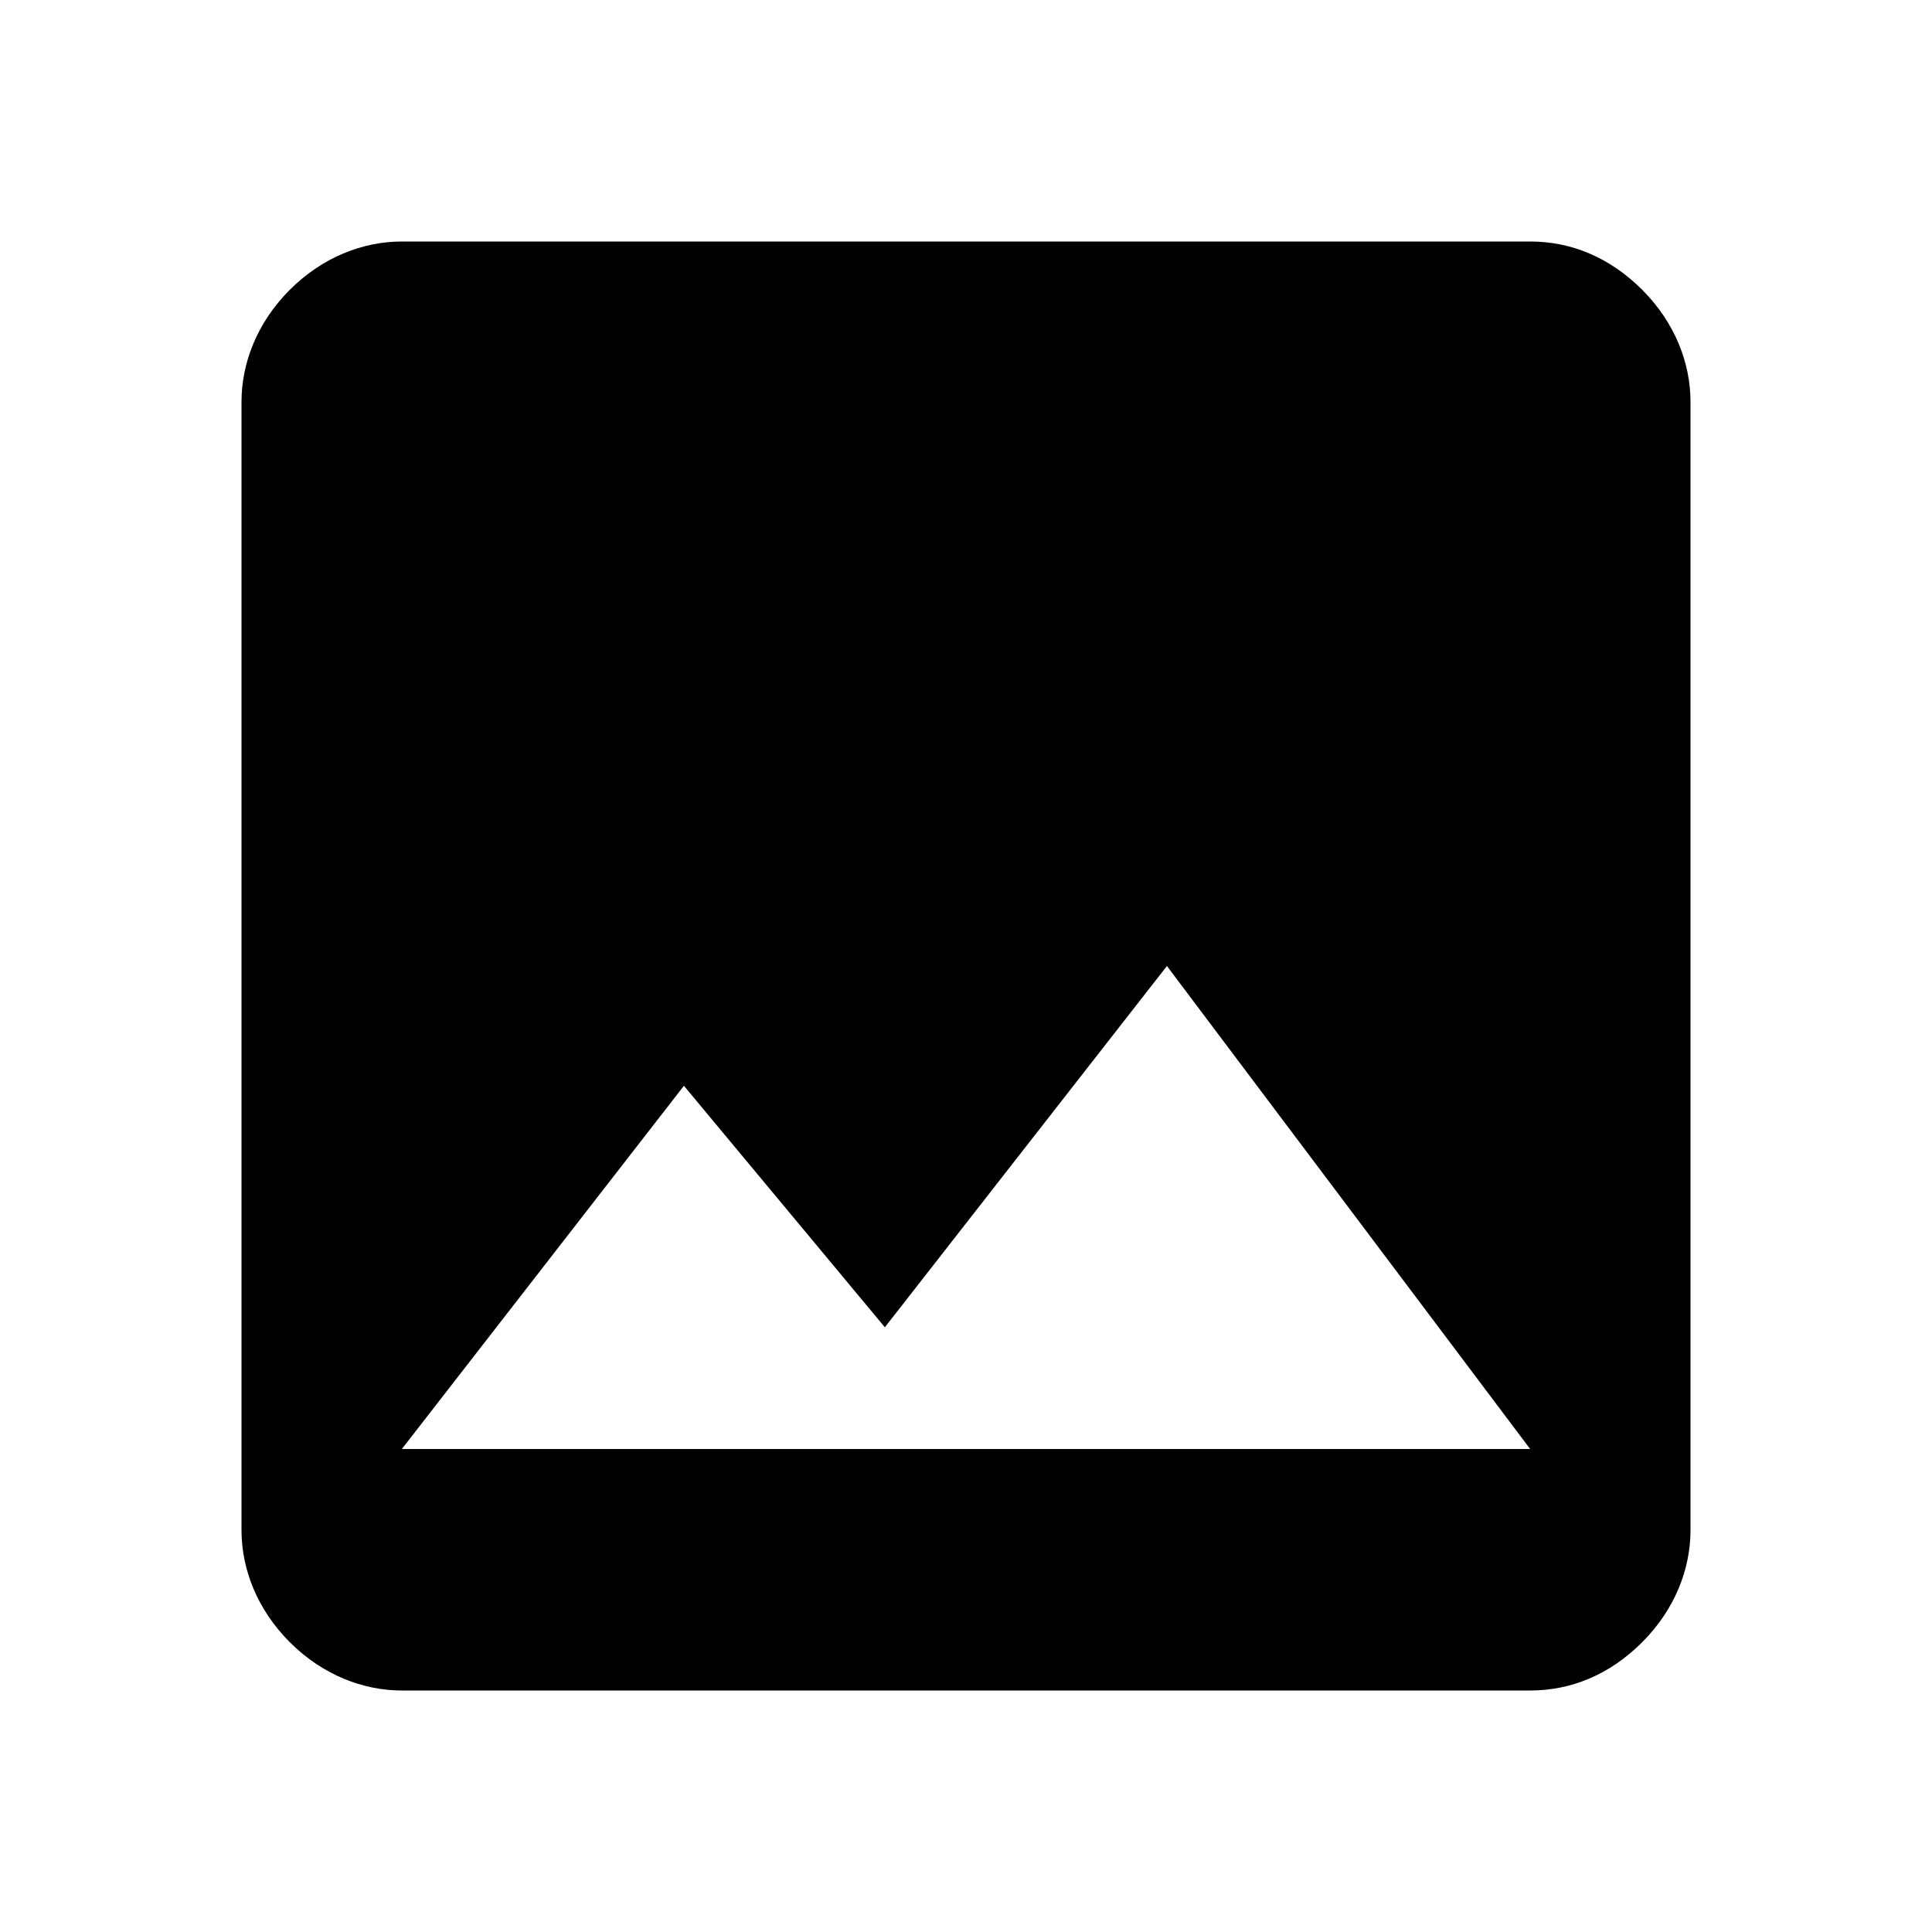
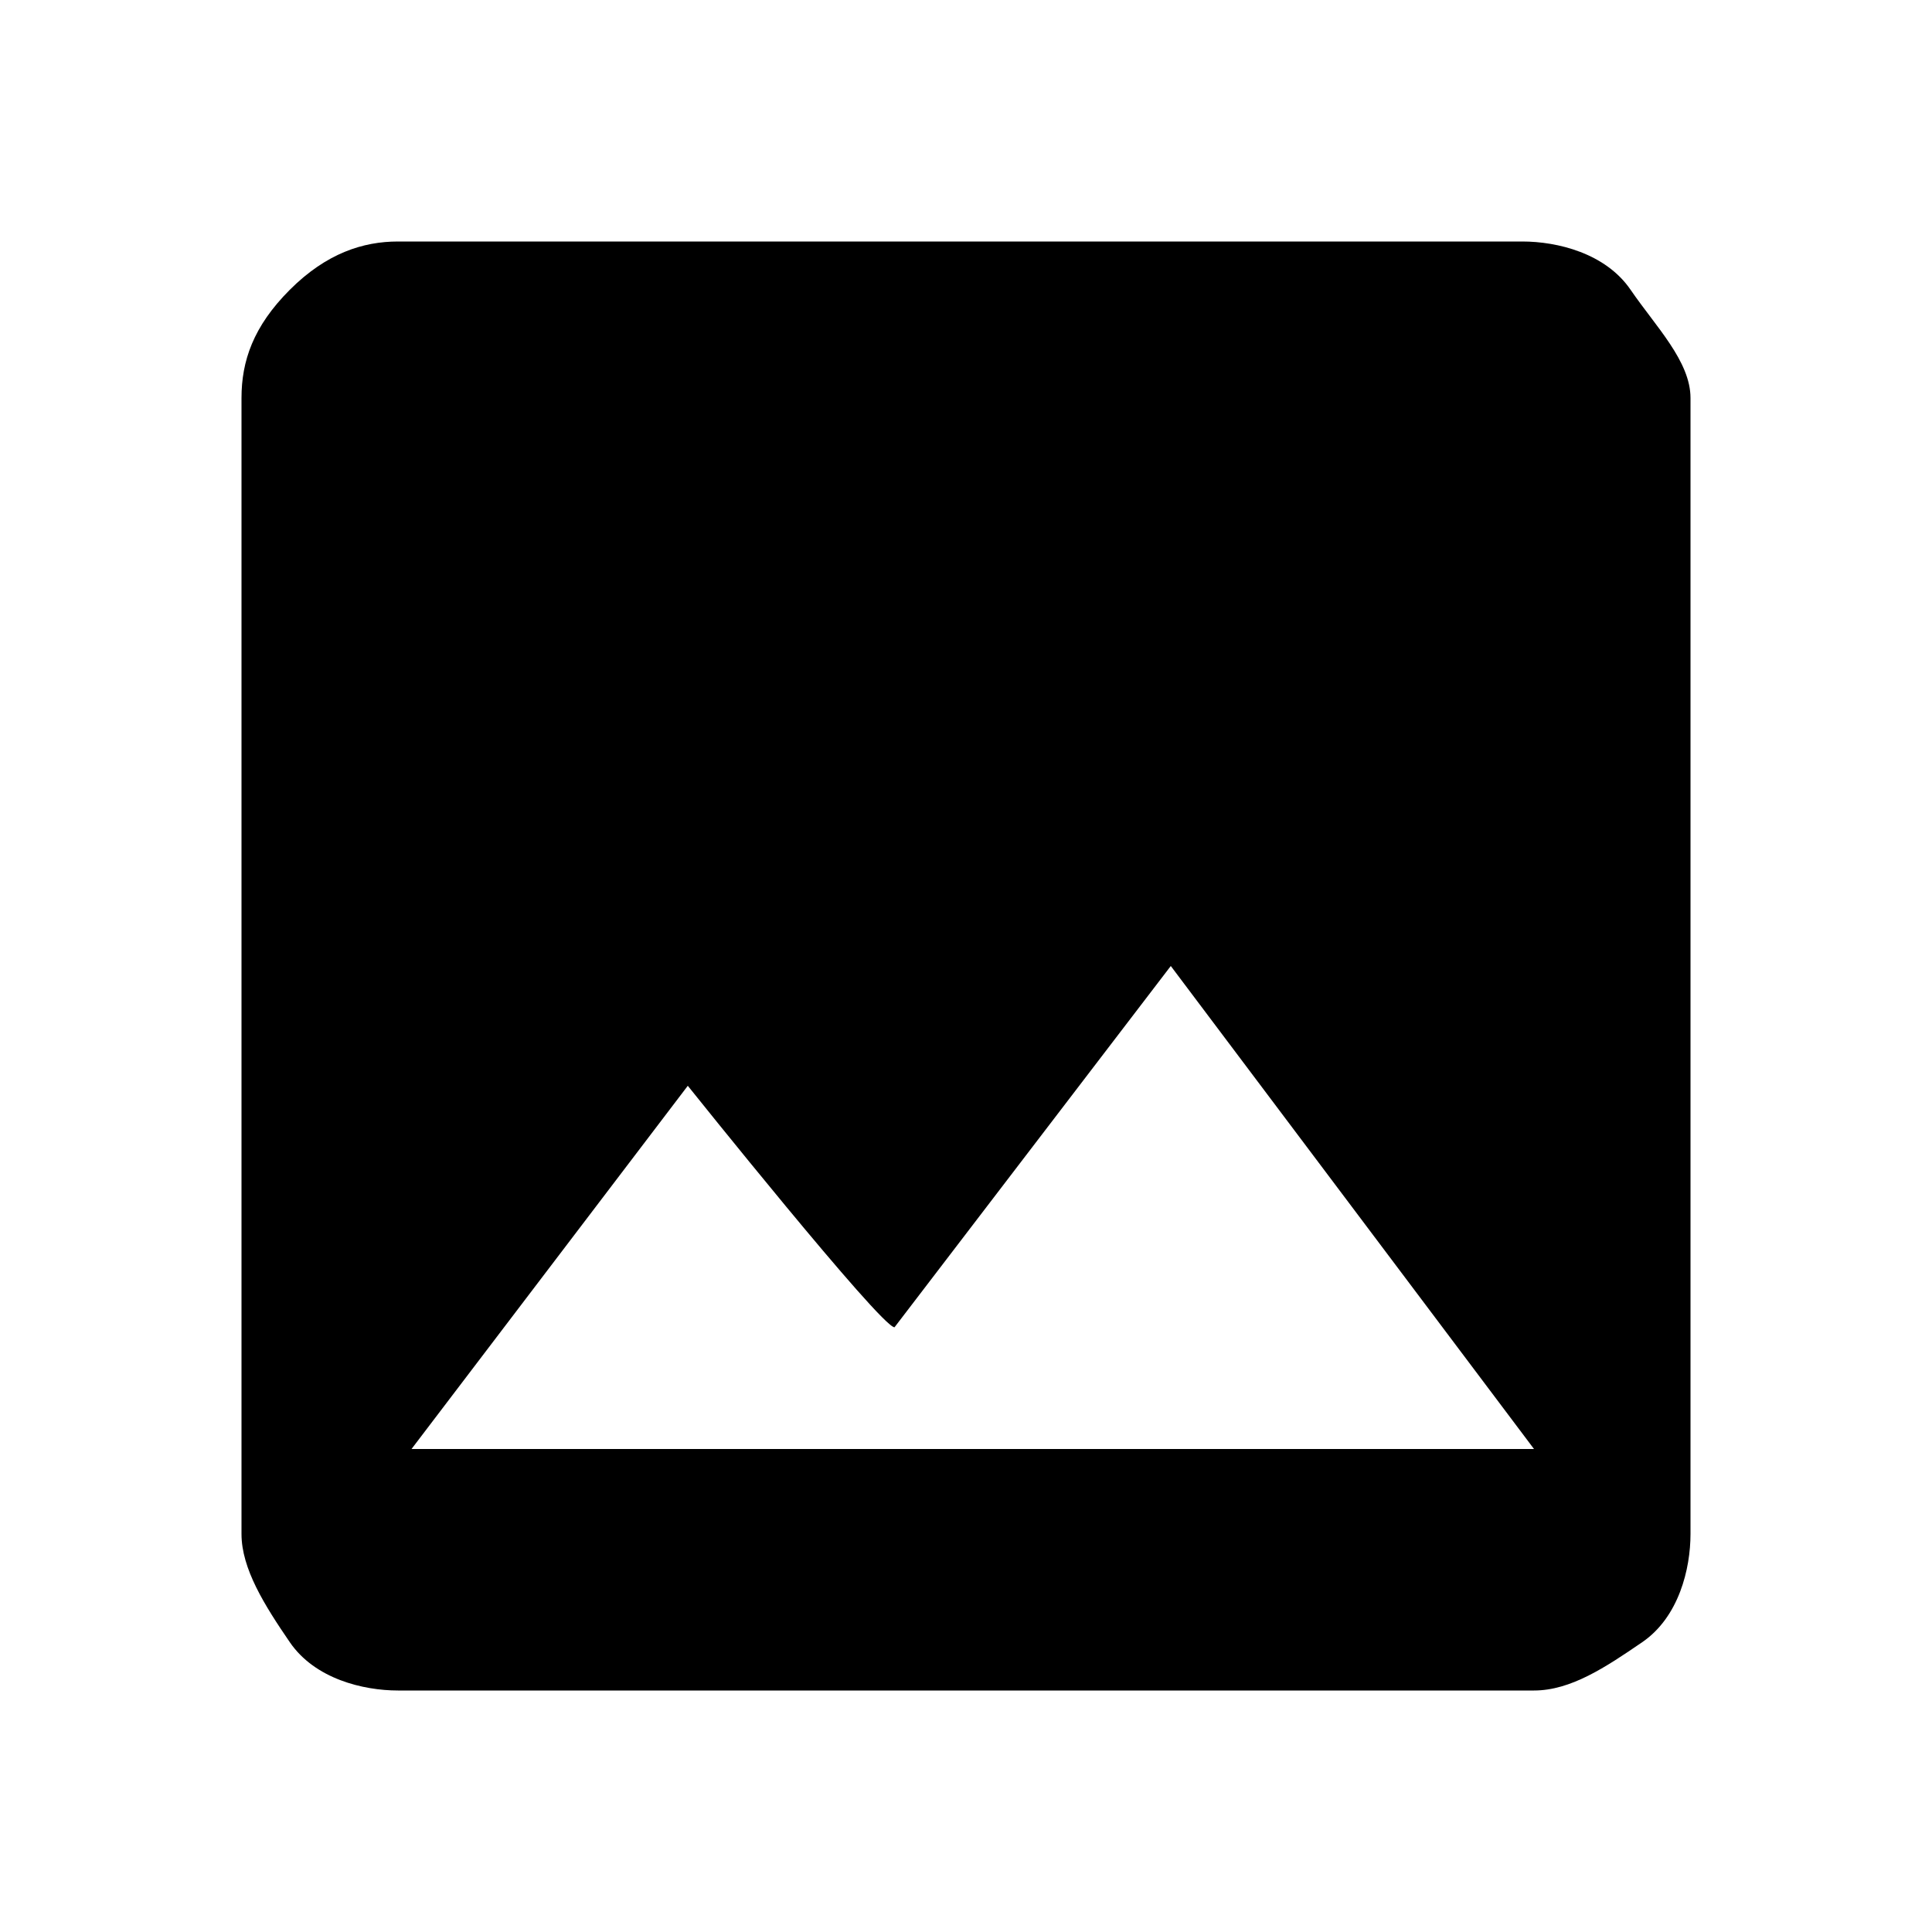
<svg xmlns="http://www.w3.org/2000/svg" viewBox="0 0 1000 1000">
-   <path d="M354 562L208 750h584L604 500 458 687 354 562zm521 230c0 20-8 41-25 58s-37 25-58 25H208c-20 0-41-8-58-25s-25-38-25-58V208c0-20 8-41 25-58s38-25 58-25h584c21 0 41 8 58 25s25 38 25 58v584z" />
+   <path d="M356 562L213 750h581L606 500 463 687c-7 0-107-125-107-125zm519 232c0 18-6 43-25 56s-37 25-56 25H206c-18 0-43-6-56-25s-25-38-25-56V206c0-19 6-37 25-56s38-25 56-25h582c18 0 43 6 56 25s31 37 31 56v588z" />
</svg>
